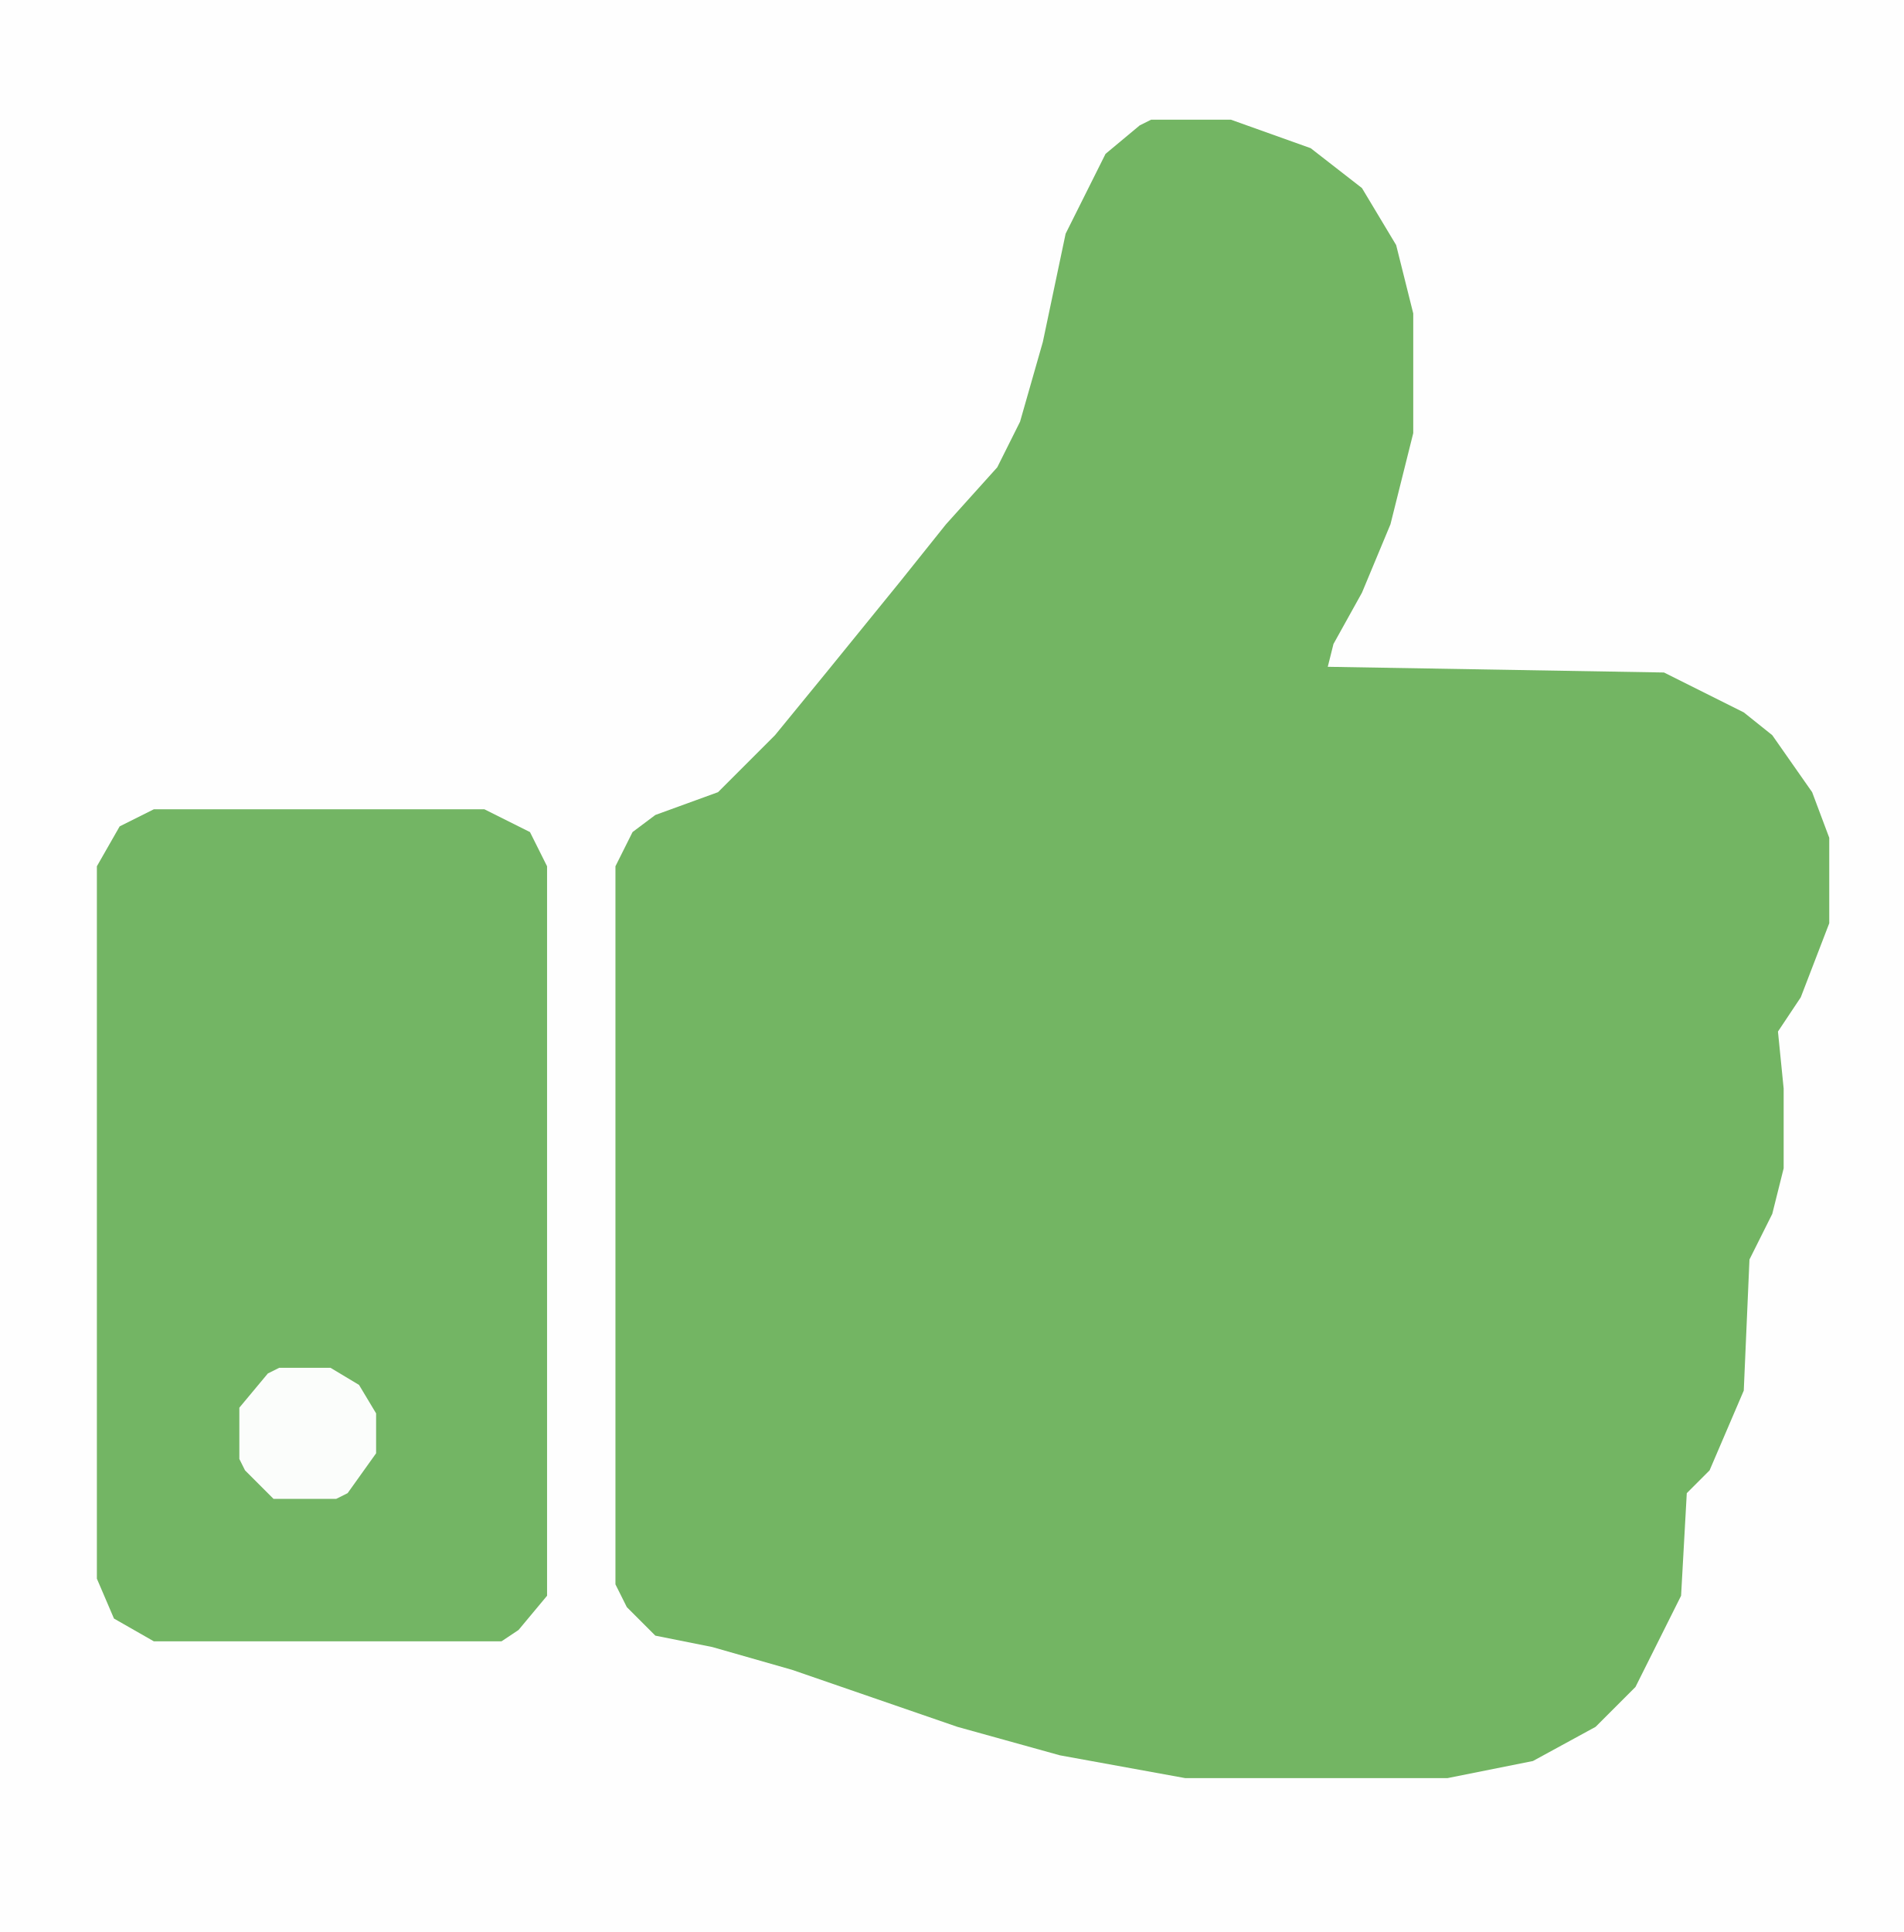
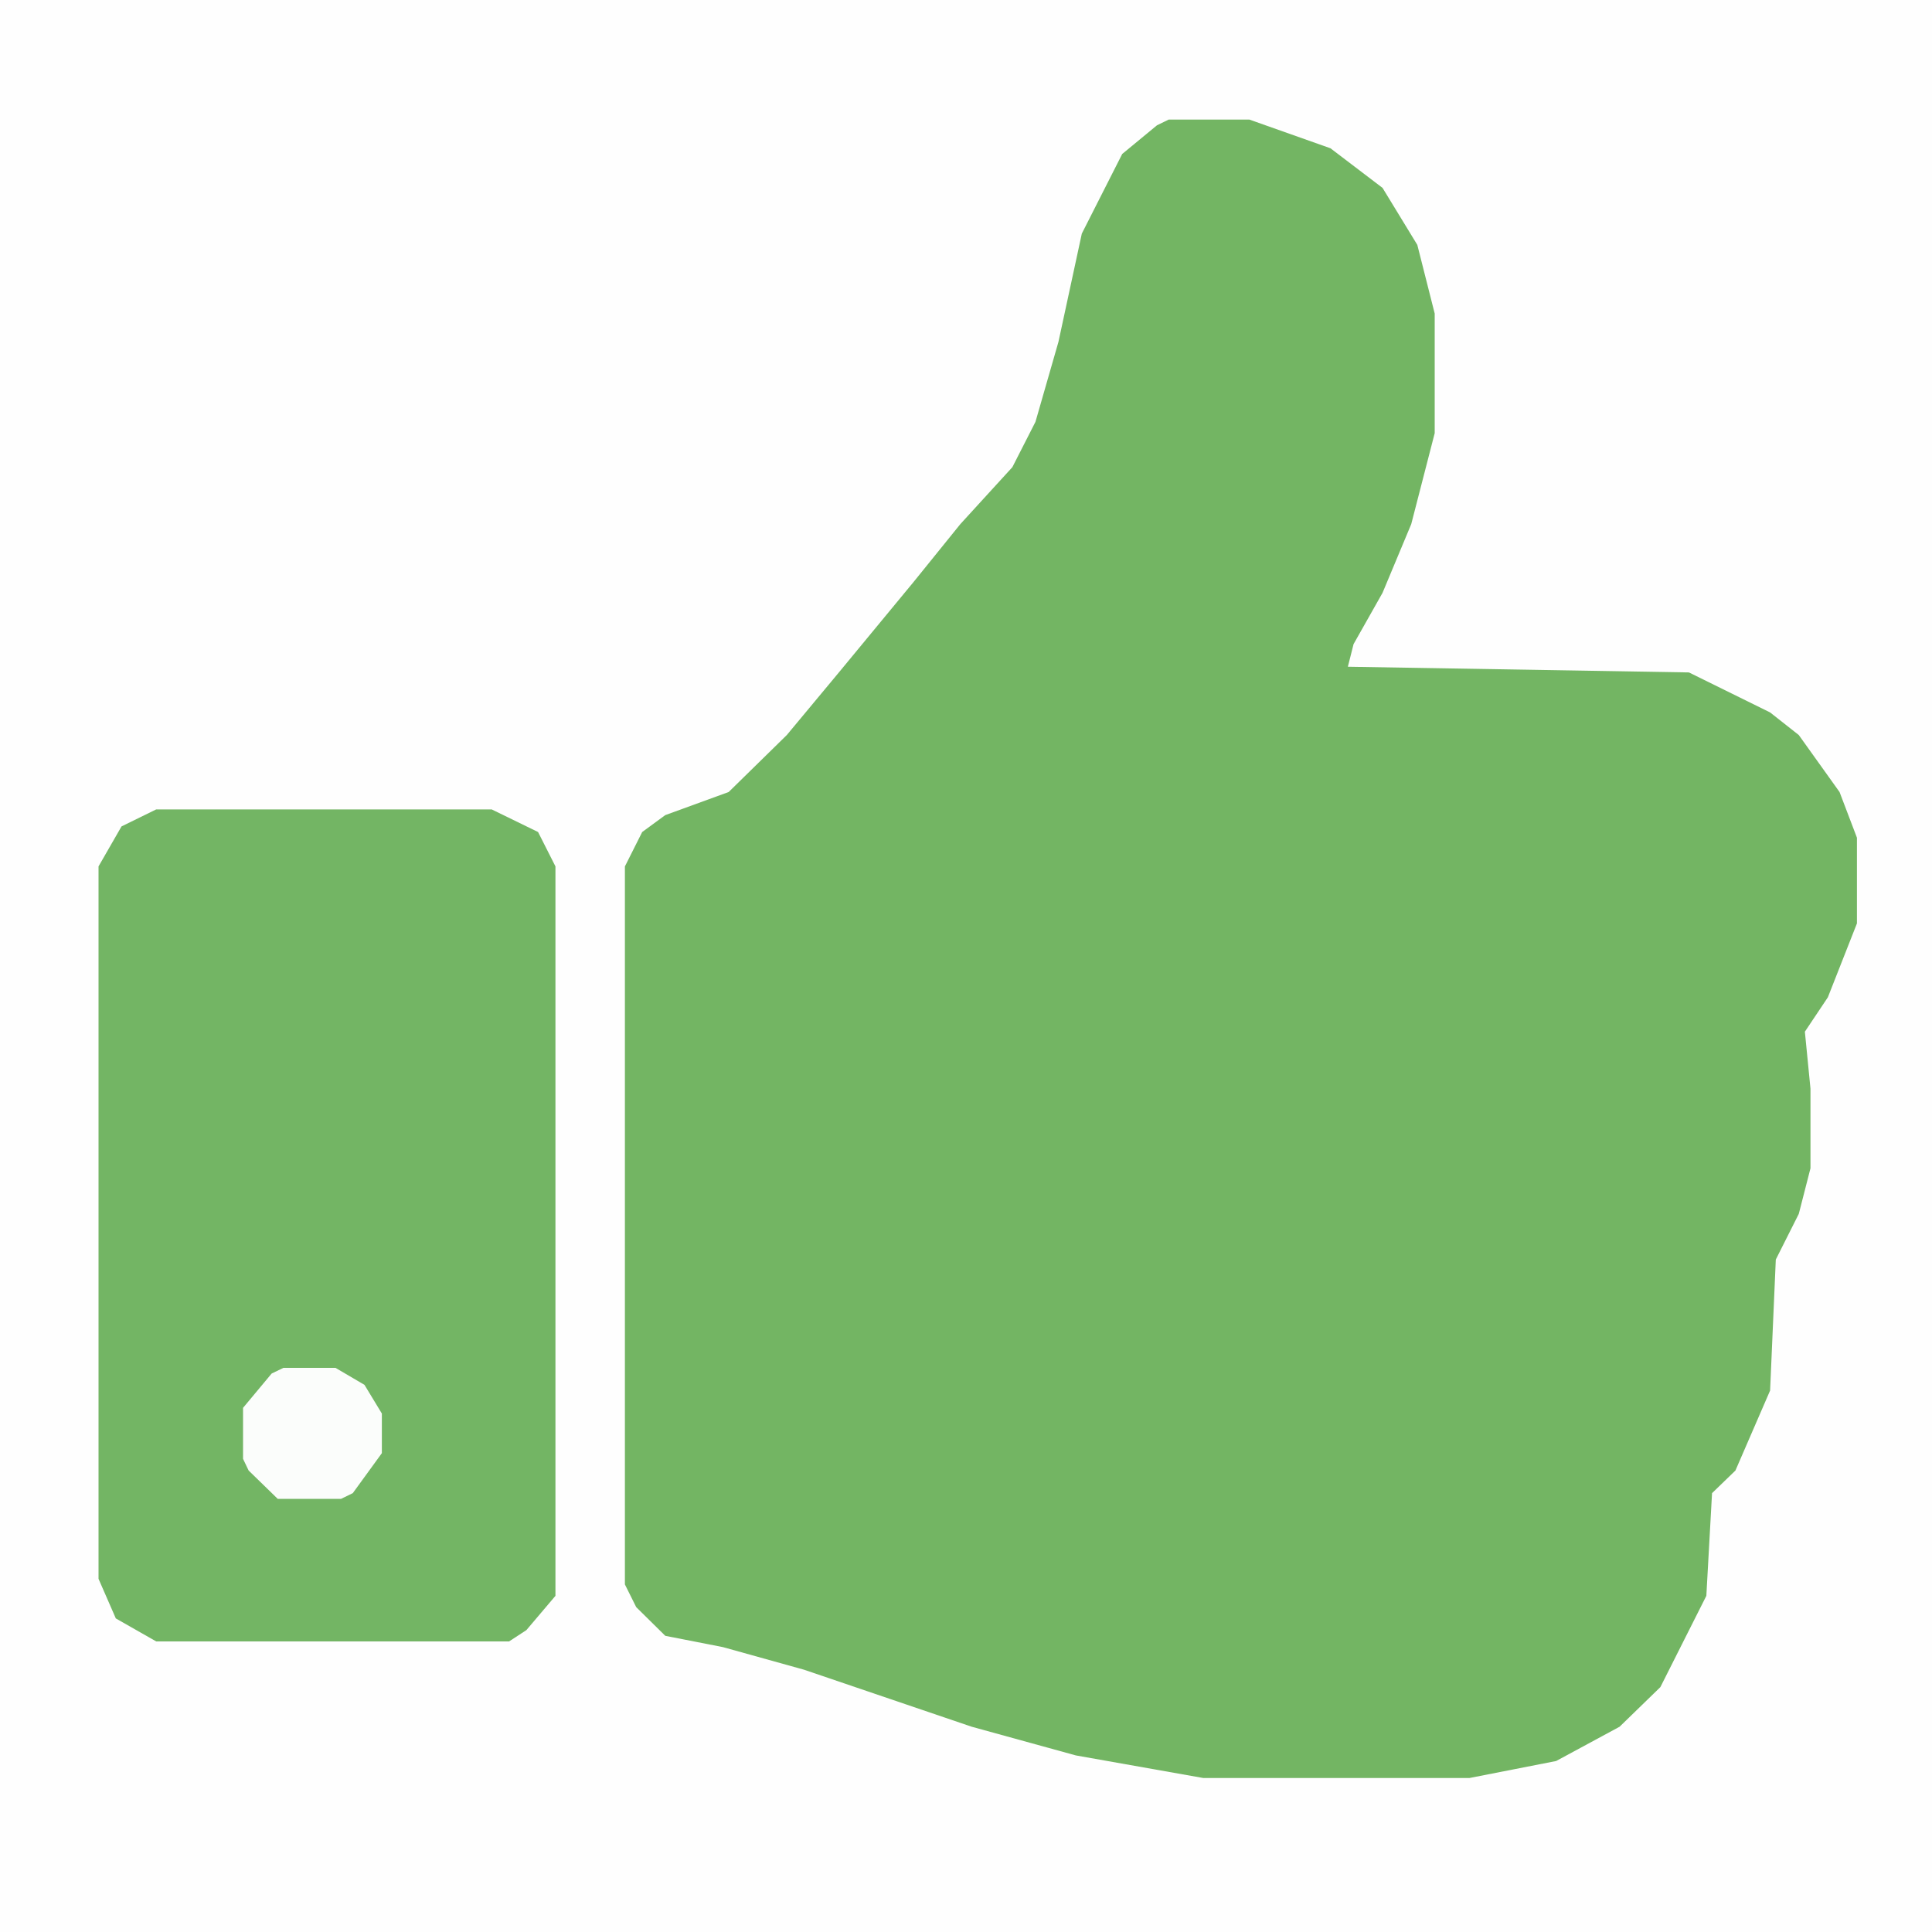
- <svg xmlns="http://www.w3.org/2000/svg" version="1.1" width="334" height="339">
-   <path d="M0,0 L334,0 L334,339 L0,339 Z " fill="#FEFEFE" transform="translate(0,0)" />
-   <path d="M0,0 L14,0 L28,5 L37,12 L43,22 L46,34 L46,55 L42,71 L37,83 L32,92 L31,96 L90,97 L104,104 L109,108 L116,118 L119,126 L119,141 L114,154 L110,160 L111,170 L111,184 L109,192 L105,200 L104,223 L98,237 L94,241 L93,259 L85,275 L78,282 L67,288 L52,291 L6,291 L-16,287 L-34,282 L-63,272 L-77,268 L-87,266 L-92,261 L-94,257 L-94,131 L-91,125 L-87,122 L-76,118 L-66,108 L-57,97 L-44,81 L-36,71 L-27,61 L-23,53 L-19,39 L-15,20 L-8,6 L-2,1 Z " fill="#73B563" transform="translate(202,21)" />
-   <path d="M0,0 L58,0 L66,4 L69,10 L69,138 L64,144 L61,146 L0,146 L-7,142 L-10,135 L-10,10 L-6,3 Z " fill="#73B564" transform="translate(27,142)" />
-   <path d="M0,0 L9,0 L14,3 L17,8 L17,15 L12,22 L10,23 L-1,23 L-6,18 L-7,16 L-7,7 L-2,1 Z " fill="#FBFDFB" transform="translate(49,240)" />
+ <svg xmlns="http://www.w3.org/2000/svg" width="20px" height="20px" viewBox="0 0 20 20" version="1.1">
+   <g id="surface1">
+     <rect x="0" y="0" width="20" height="20" style="fill:rgb(99.608%,99.608%,99.608%);fill-opacity:1;stroke:none;" />
+     <path style=" stroke:none;fill-rule:nonzero;fill:rgb(45.098%,70.98%,38.824%);fill-opacity:1;" d="M 12.098 1.238 L 12.934 1.238 L 13.773 1.535 L 14.312 1.945 L 14.672 2.535 L 14.852 3.246 L 14.852 4.484 L 14.609 5.426 L 14.312 6.137 L 14.012 6.668 L 13.953 6.902 L 17.484 6.961 L 18.324 7.375 L 18.621 7.609 L 19.043 8.199 L 19.223 8.672 L 19.223 9.559 L 18.922 10.324 L 18.684 10.68 L 18.742 11.27 L 18.742 12.094 L 18.621 12.566 L 18.383 13.039 L 18.324 14.395 L 17.965 15.223 L 17.723 15.457 L 17.664 16.52 L 17.188 17.465 L 16.766 17.875 L 16.109 18.23 L 15.211 18.406 L 12.457 18.406 L 11.137 18.172 L 10.059 17.875 L 8.324 17.285 L 7.484 17.051 L 6.887 16.934 L 6.586 16.637 L 6.469 16.402 L 6.469 8.969 L 6.648 8.613 L 6.887 8.438 L 7.543 8.199 L 8.145 7.609 L 8.684 6.961 L 9.461 6.02 L 9.941 5.426 L 10.48 4.836 L 10.719 4.367 L 10.957 3.539 L 11.199 2.418 L 11.617 1.594 L 11.977 1.297 Z M 12.098 1.238 " />
+     <path style=" stroke:none;fill-rule:nonzero;fill:rgb(45.098%,70.98%,39.216%);fill-opacity:1;" d="M 1.617 8.379 L 5.09 8.379 L 5.57 8.613 L 5.75 8.969 L 5.75 16.52 L 5.449 16.875 L 5.27 16.992 L 1.617 16.992 L 1.199 16.754 L 1.02 16.344 L 1.02 8.969 L 1.258 8.555 Z M 1.617 8.379 " />
+     <path style=" stroke:none;fill-rule:nonzero;fill:rgb(98.431%,99.216%,98.431%);fill-opacity:1;" d="M 2.934 14.16 L 3.473 14.16 L 3.773 14.336 L 3.953 14.633 L 3.953 15.043 L 3.652 15.457 L 3.531 15.516 L 2.875 15.516 L 2.574 15.223 L 2.516 15.102 L 2.516 14.574 L 2.812 14.219 Z M 2.934 14.16 " />
+   </g>
</svg>
